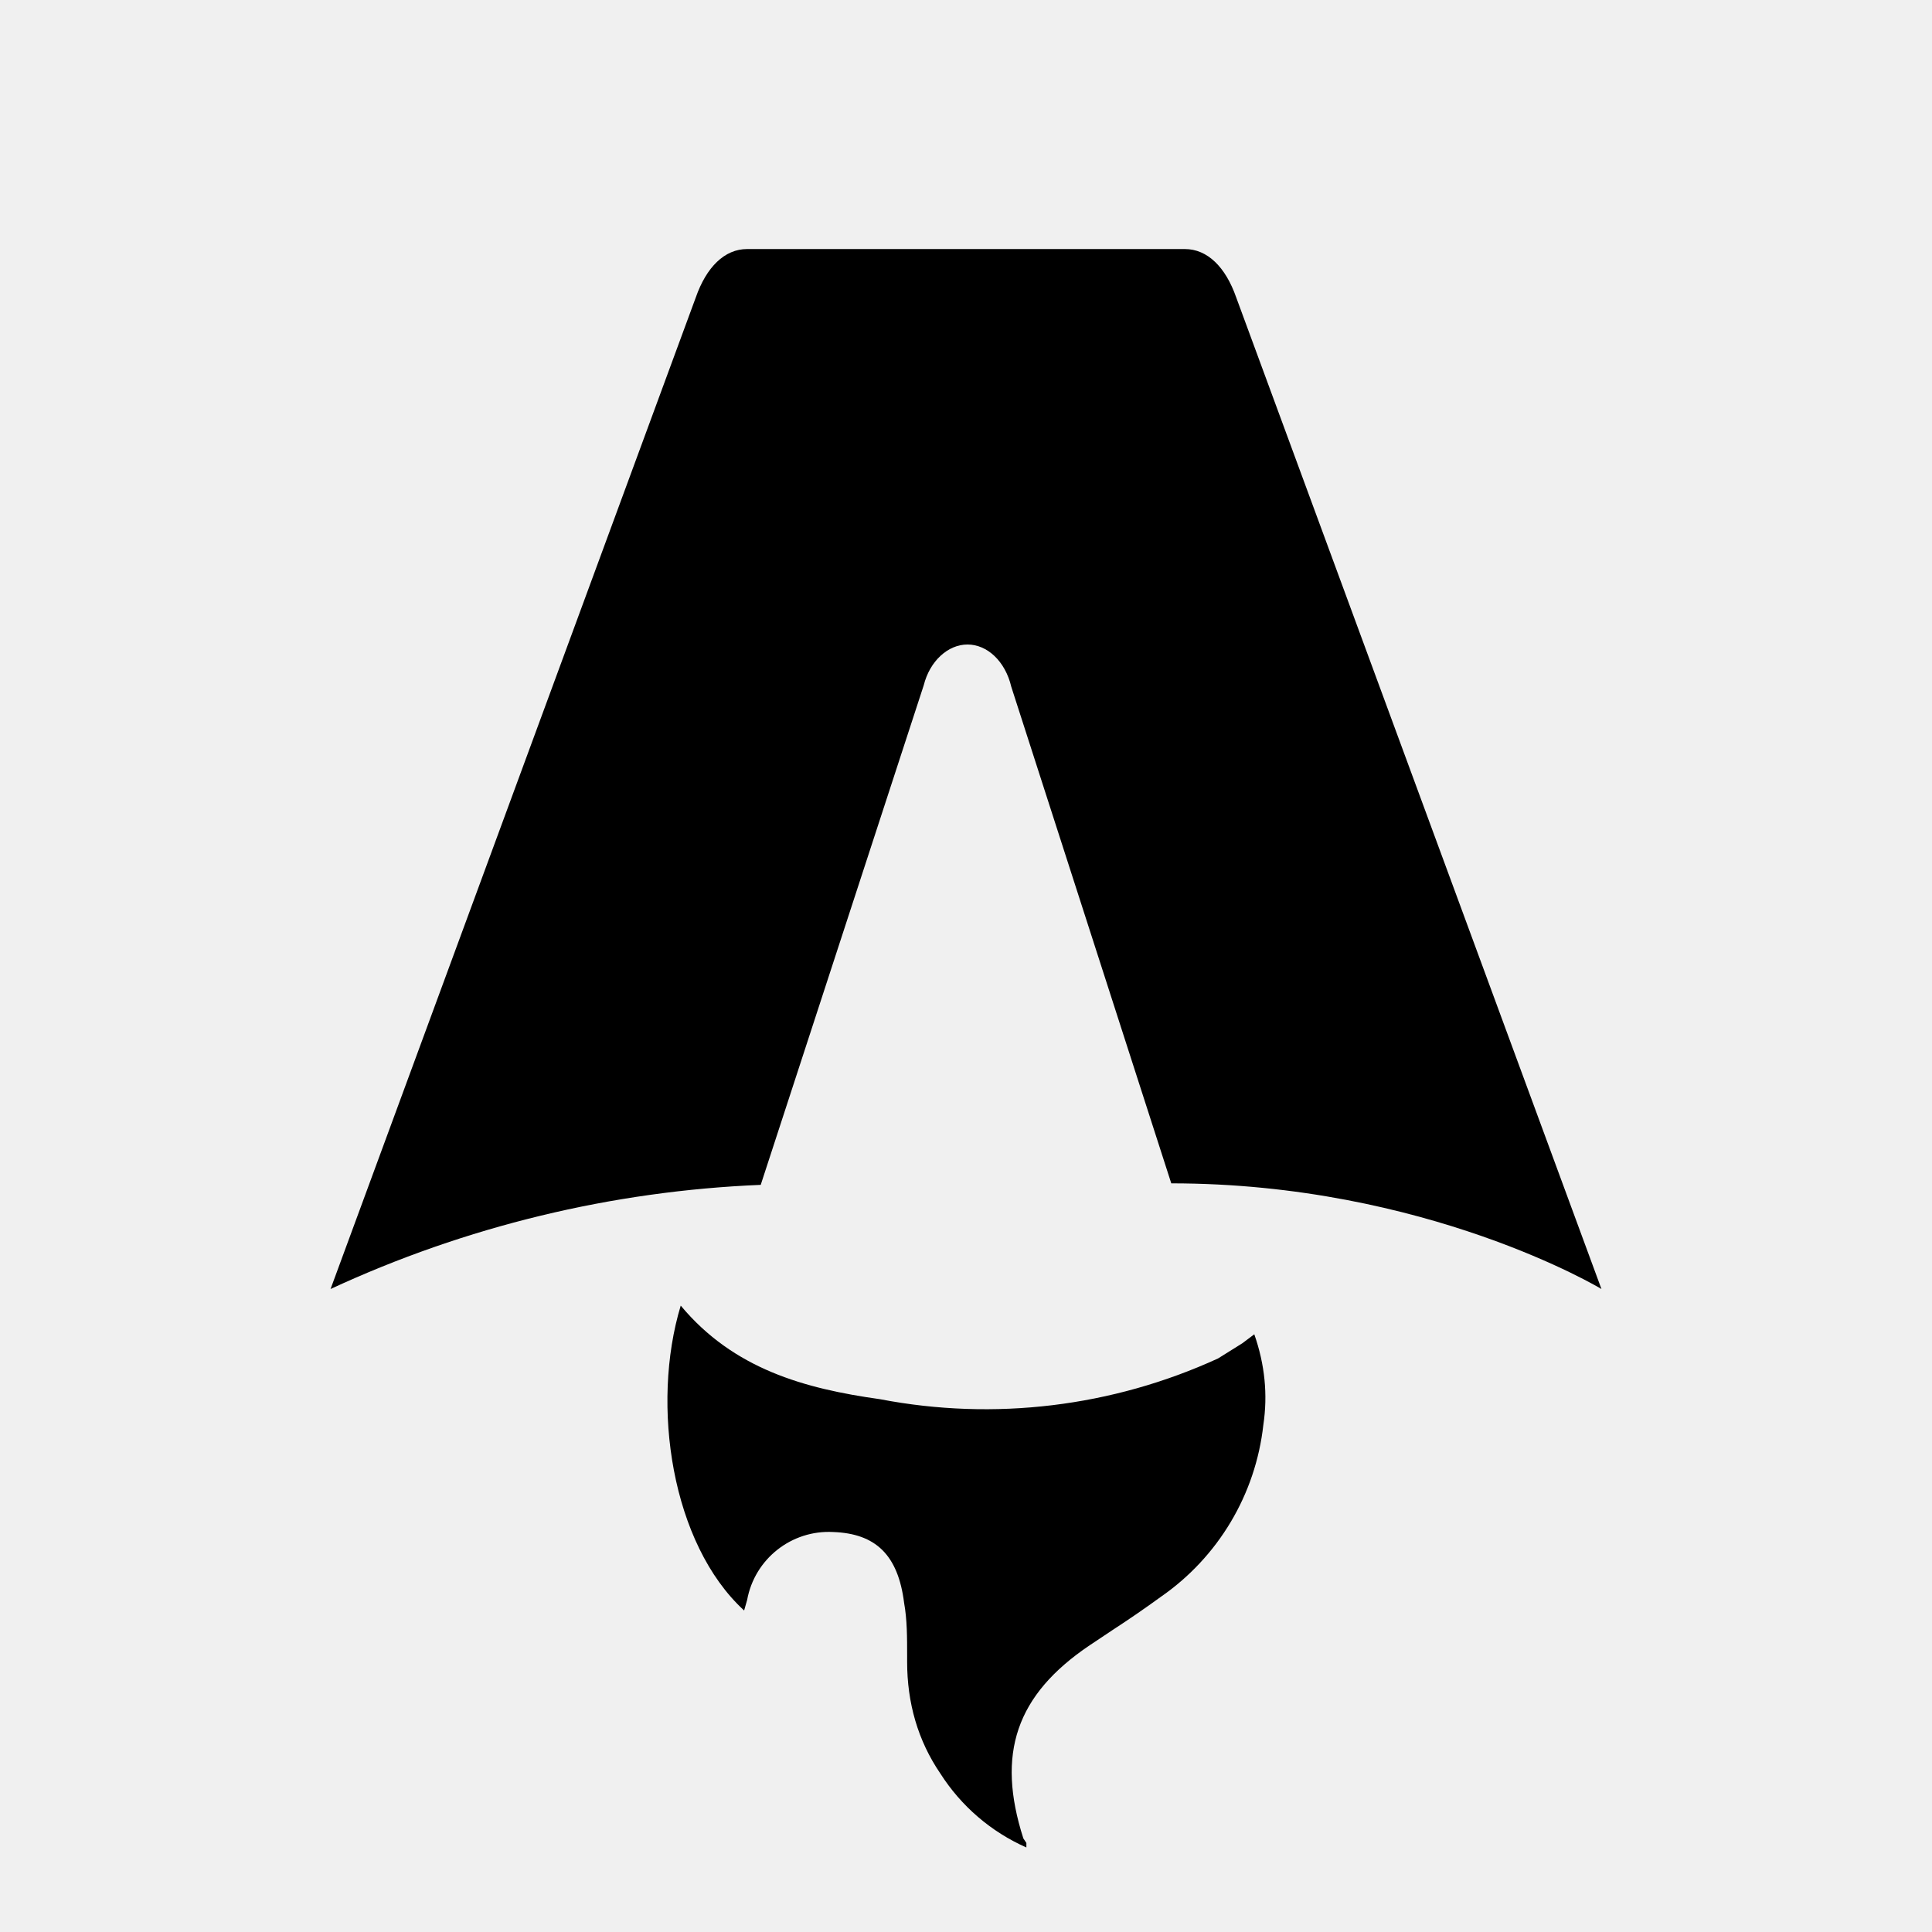
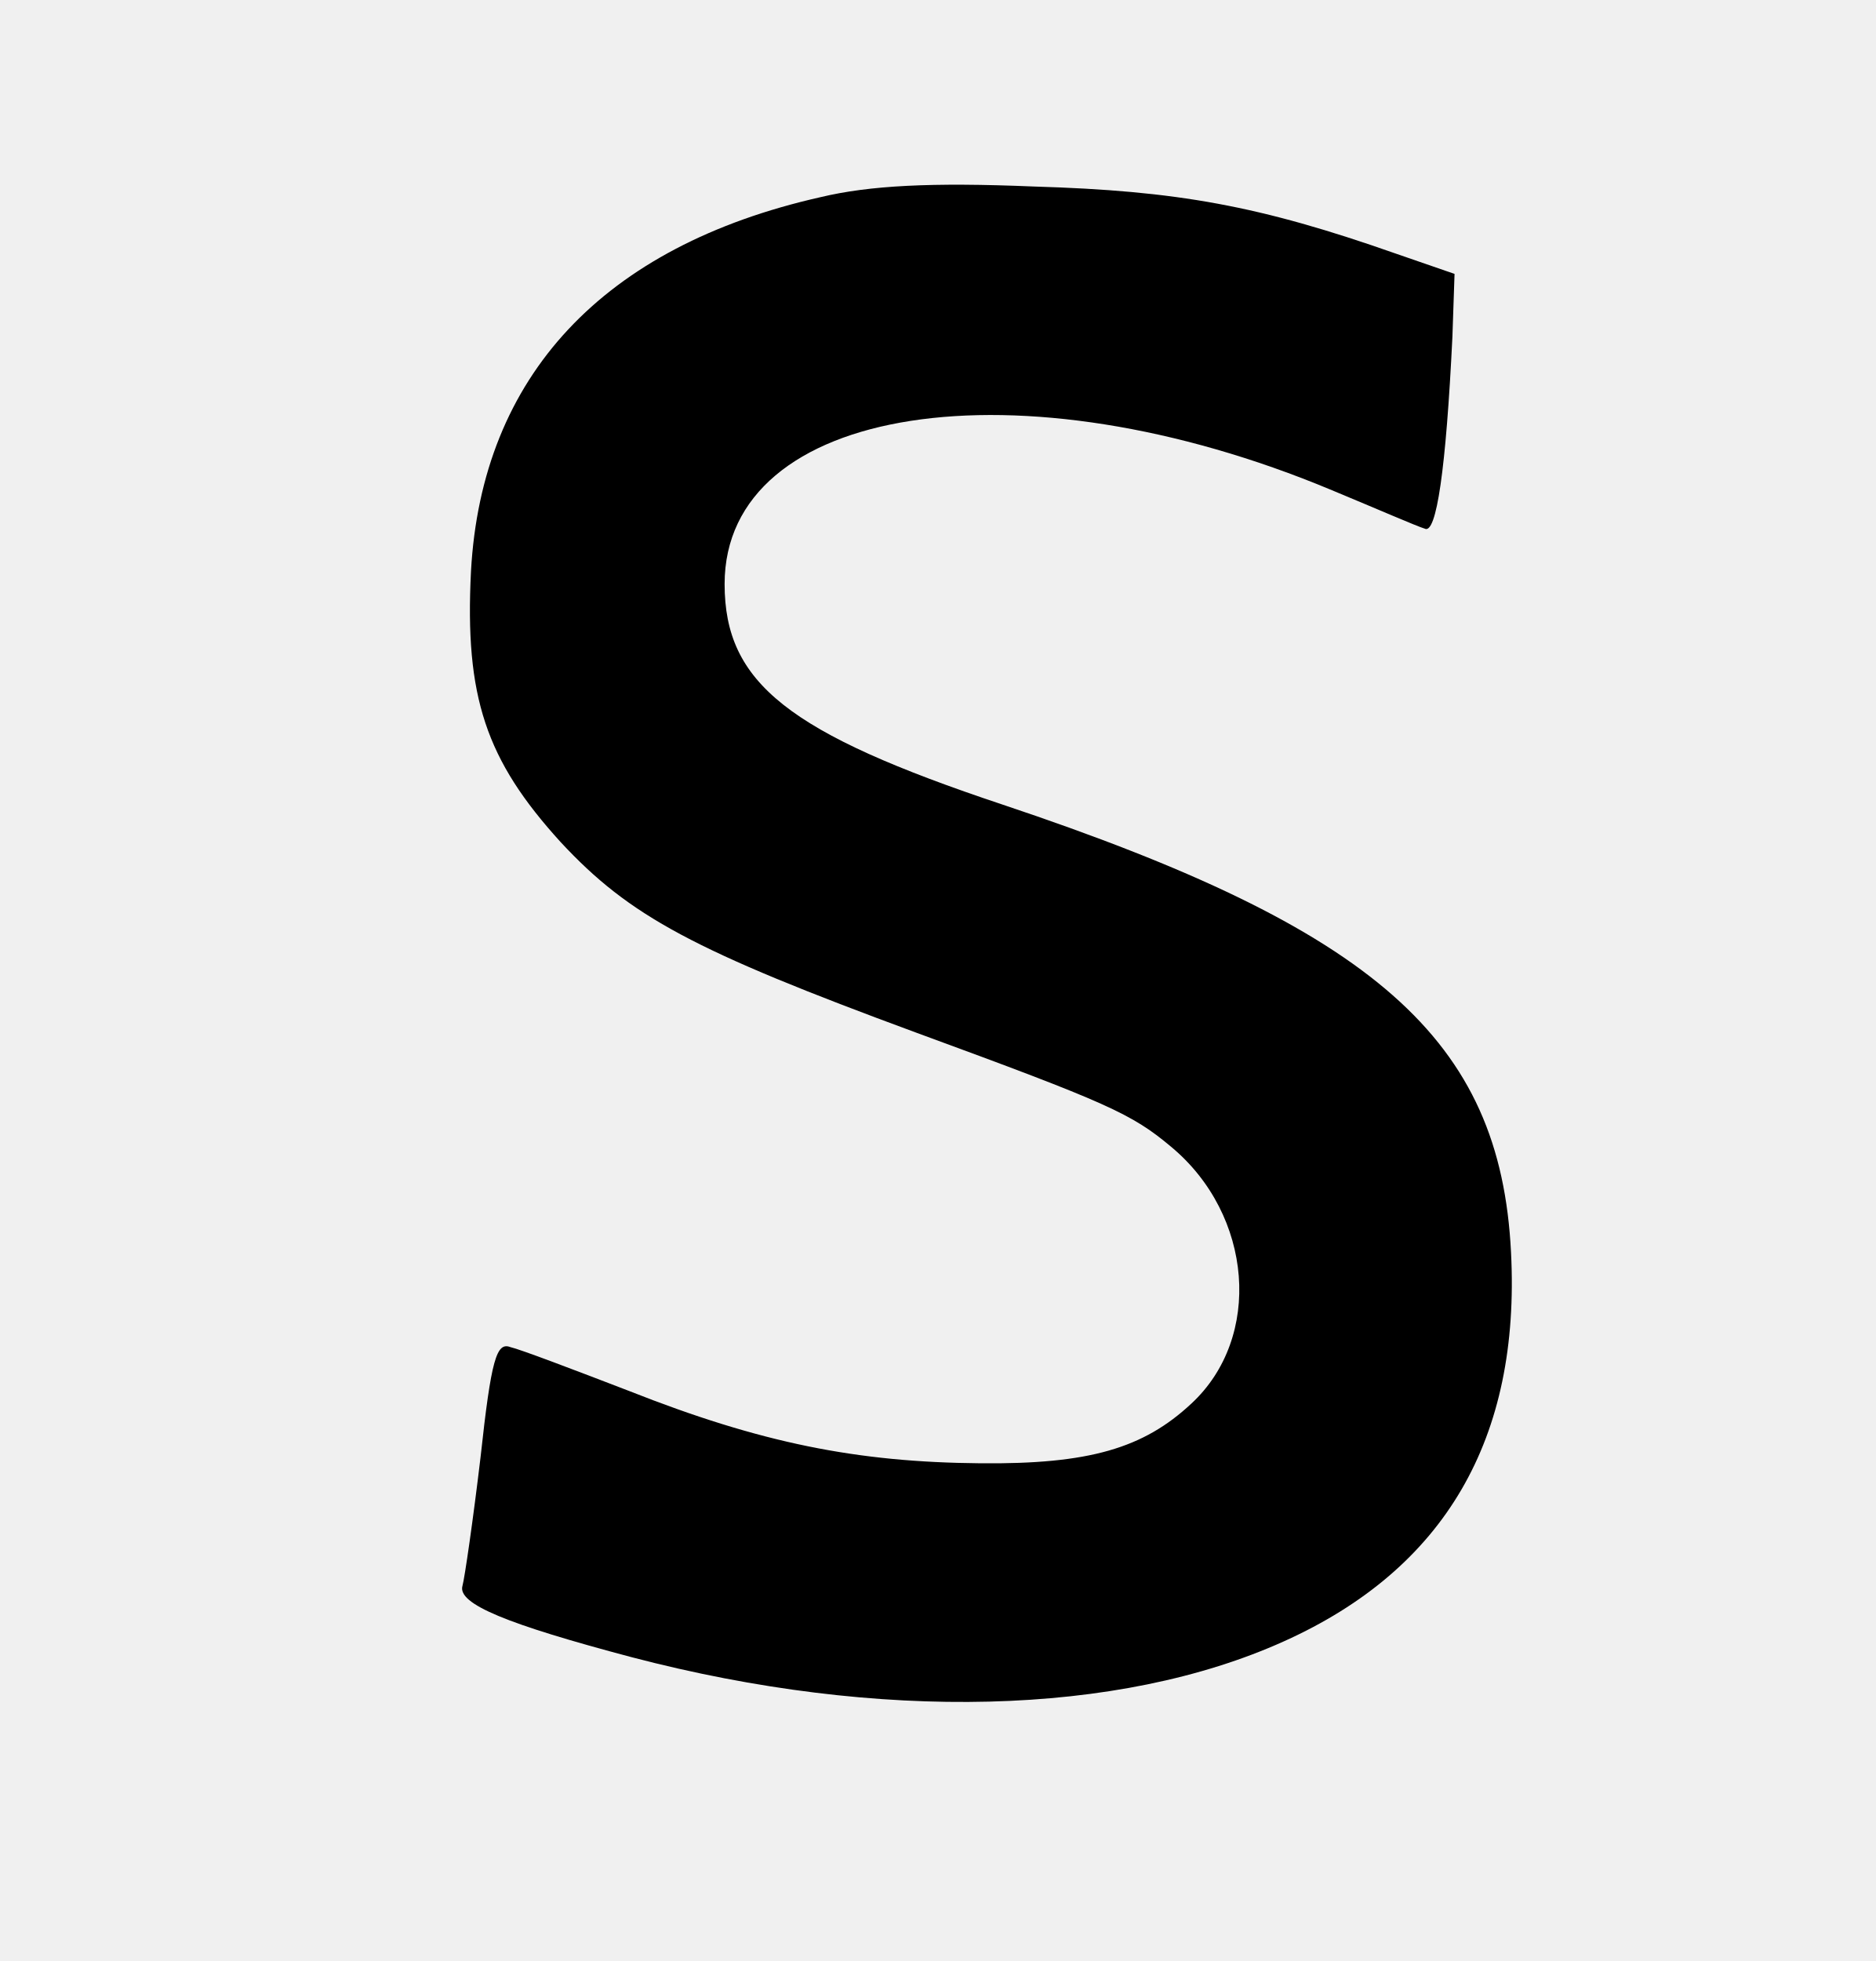
- <svg xmlns="http://www.w3.org/2000/svg" fill="none" viewBox="0 0 128 128">
-   <path d="M50.4 78.5a75.1 75.1 0 0 0-28.5 6.9l24.2-65.7c.7-2 1.9-3.2 3.4-3.2h29c1.5 0 2.7 1.2 3.4 3.2l24.2 65.7s-11.6-7-28.5-7L67 45.5c-.4-1.7-1.6-2.8-2.9-2.8-1.3 0-2.5 1.1-2.9 2.7L50.4 78.5Zm-1.1 28.2Zm-4.2-20.2c-2 6.6-.6 15.8 4.2 20.2a17.5 17.5 0 0 1 .2-.7 5.5 5.5 0 0 1 5.7-4.5c2.8.1 4.3 1.5 4.7 4.7.2 1.1.2 2.3.2 3.5v.4c0 2.7.7 5.2 2.2 7.4a13 13 0 0 0 5.7 4.9v-.3l-.2-.3c-1.8-5.6-.5-9.5 4.4-12.8l1.5-1a73 73 0 0 0 3.2-2.2 16 16 0 0 0 6.8-11.4c.3-2 .1-4-.6-6l-.8.6-1.6 1a37 37 0 0 1-22.4 2.7c-5-.7-9.7-2-13.2-6.2Z" />
-   <style>
-         path { fill: #000; }
-         @media (prefers-color-scheme: dark) {
-             path { fill: #FFF; }
-         }
-     </style>
+ <svg xmlns="http://www.w3.org/2000/svg" version="1.0" width="176pt" height="184pt" viewBox="0 0 176 184" preserveAspectRatio="xMidYMid meet">
+   <g transform="translate(0,184) scale(0.1,-0.1)" fill="#000000" stroke="none">
+     <path d="M770 1655 c-204 -46 -318 -168 -328 -351 -6 -118 14 -177 84 -254 65 -70 125 -102 334 -179 180 -66 202 -76 239 -107 77 -64 86 -179 19 -241 -45 -42 -96 -57 -198 -56 -116 1 -206 19 -330 68 -52 20 -102 39 -111 41 -13 5 -18 -11 -28 -103 -7 -59 -15 -114 -17 -121 -5 -17 42 -36 159 -67 233 -61 457 -55 612 15 151 68 222 190 213 365 -10 200 -127 303 -477 420 -201 67 -261 114 -261 207 0 168 276 211 570 88 41 -17 80 -34 87 -36 11 -6 20 56 26 180 l2 59 -55 19 c-128 45 -205 59 -340 63 -96 4 -154 1 -200 -10z" />
+   </g>
</svg>
